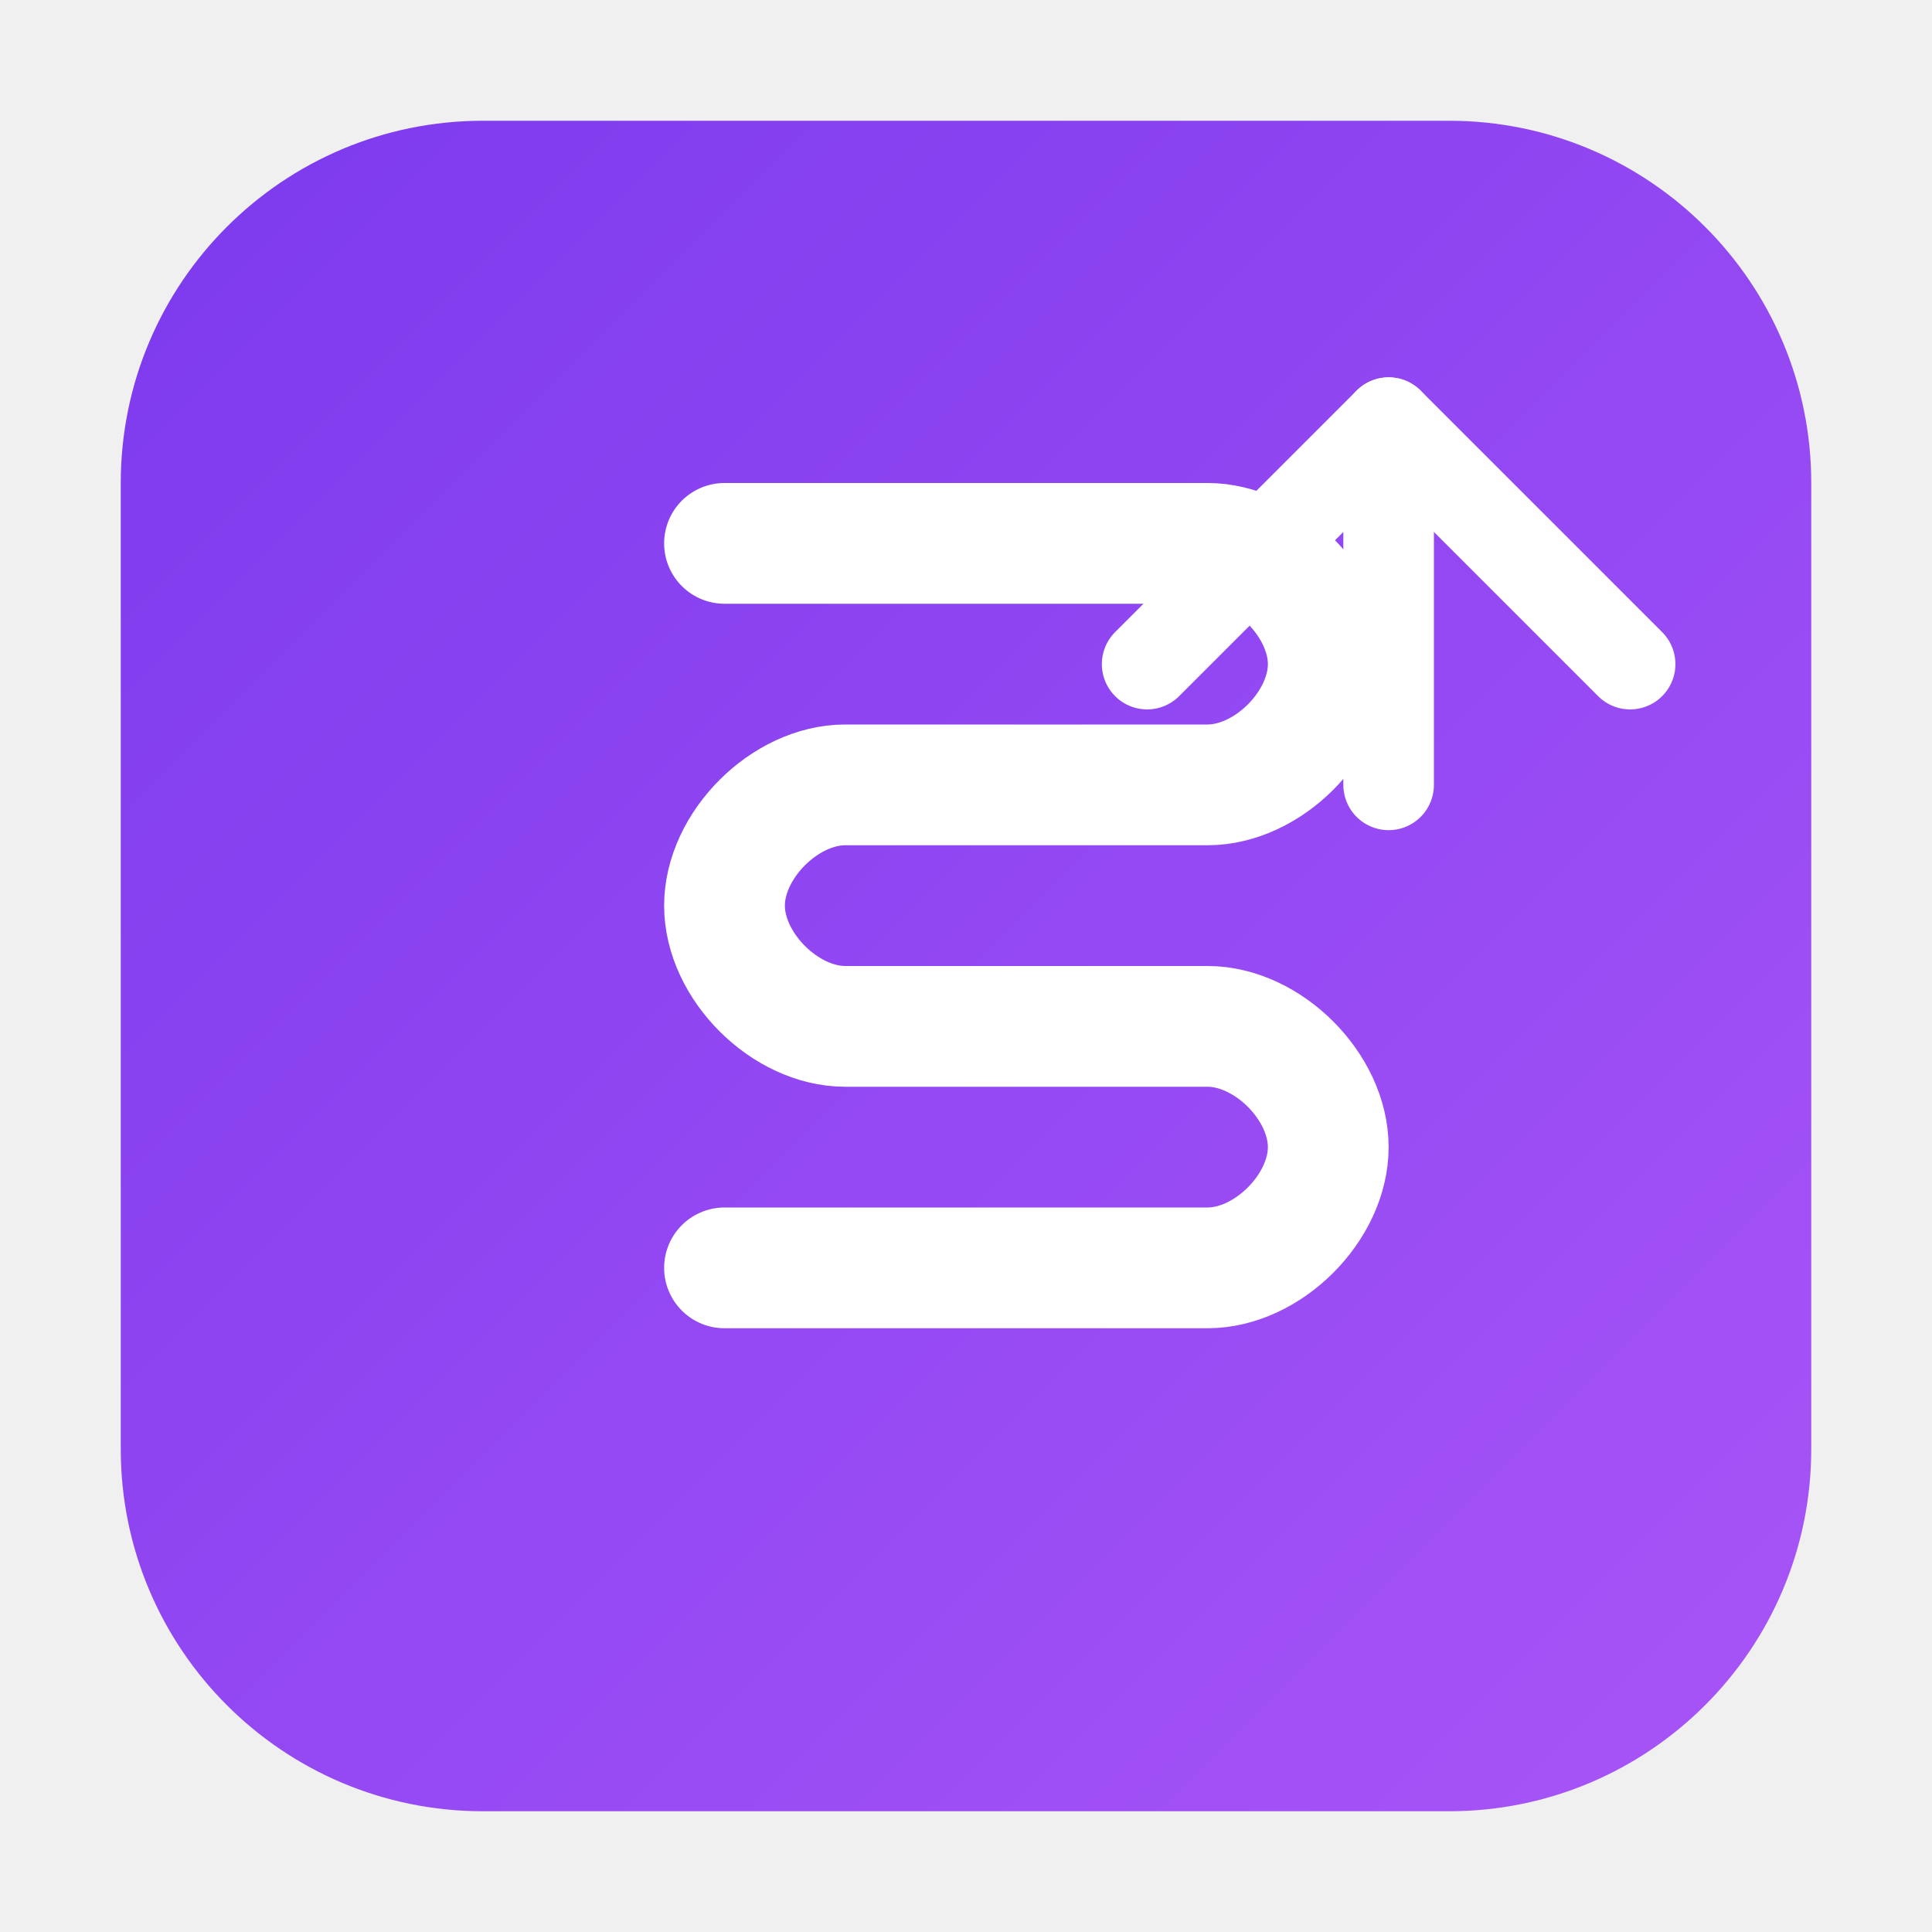
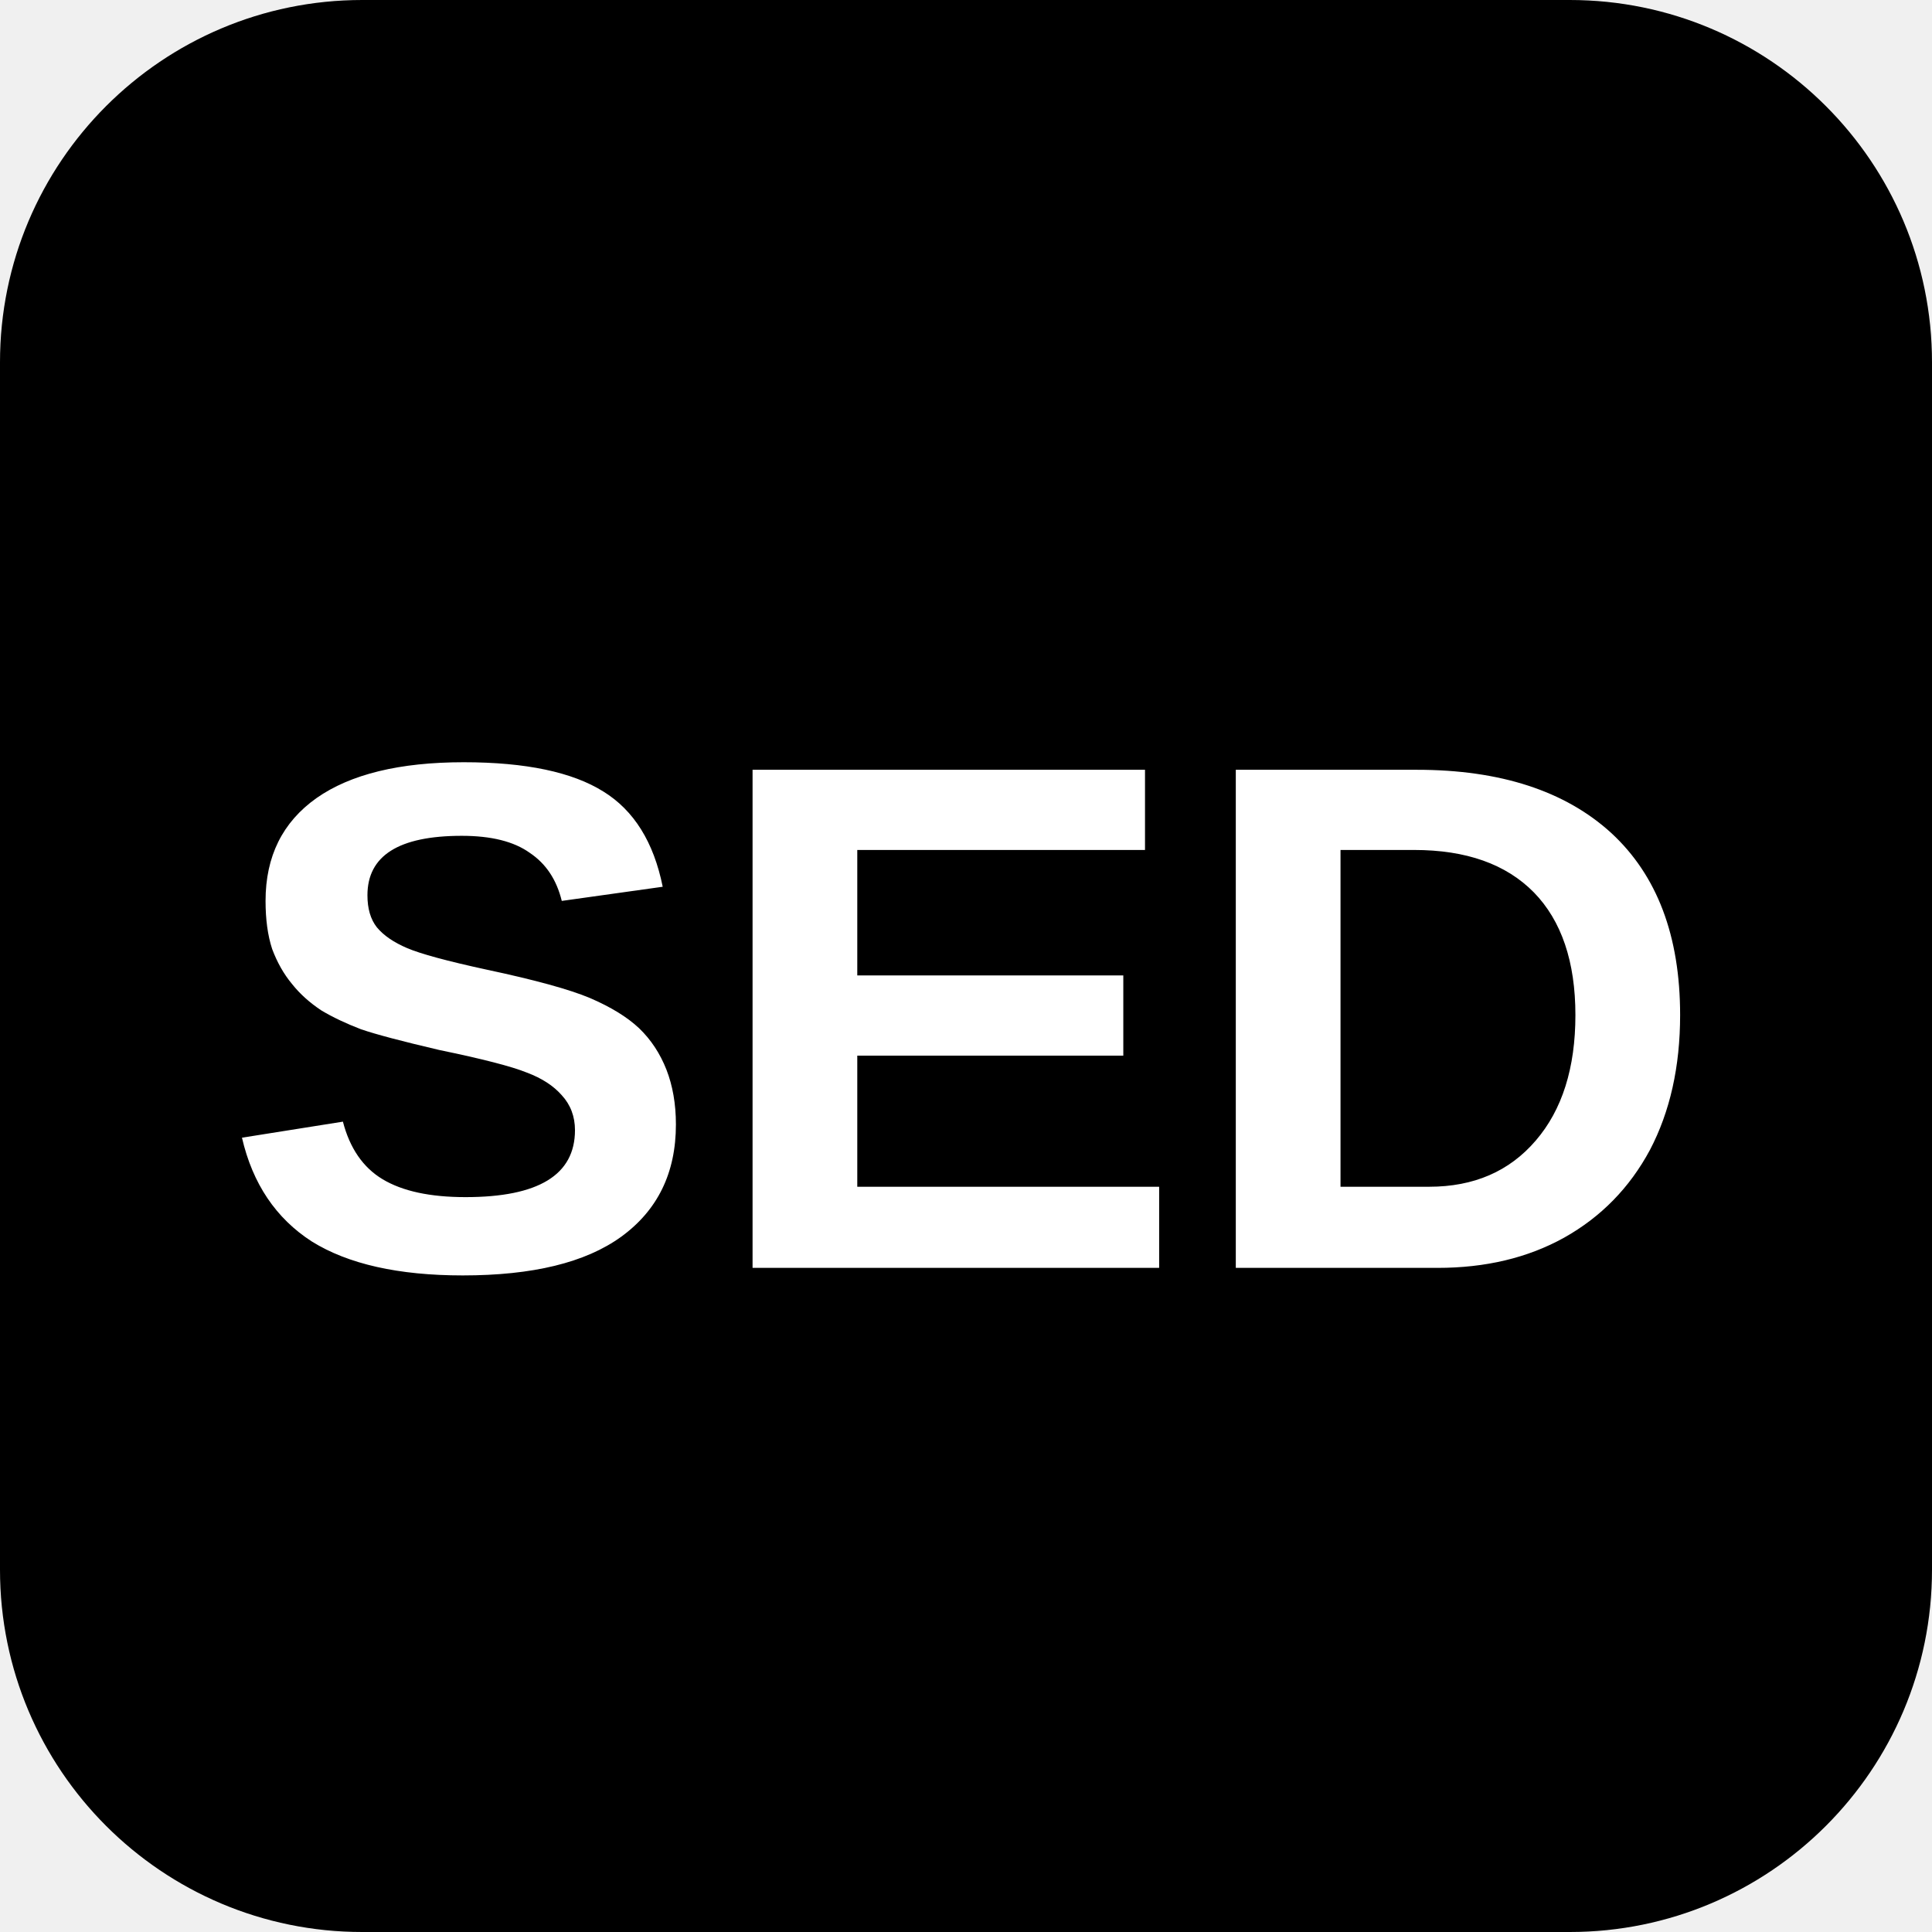
- <svg xmlns="http://www.w3.org/2000/svg" width="64" height="64" viewBox="0 0 64 64" fill="none">
-   <defs>
-     <linearGradient id="modernGradient" x1="0%" y1="0%" x2="100%" y2="100%">
-       <stop offset="0%" style="stop-color:#7c3aed;stop-opacity:1" />
-       <stop offset="100%" style="stop-color:#a855f7;stop-opacity:1" />
-     </linearGradient>
-   </defs>
-   <rect x="4" y="4" width="56" height="56" rx="12" fill="url(#modernGradient)" />
-   <path d="M 24 18 L 40 18 C 42 18 44 20 44 22 C 44 24 42 26 40 26 L 28 26 C 26 26 24 28 24 30 C 24 32 26 34 28 34 L 40 34 C 42 34 44 36 44 38 C 44 40 42 42 40 42 L 24 42" stroke="white" stroke-width="4" stroke-linecap="round" stroke-linejoin="round" fill="none" />
-   <g transform="translate(38, 14)">
-     <path d="M 0 8 L 8 0 L 16 8" stroke="white" stroke-width="3" stroke-linecap="round" stroke-linejoin="round" fill="none" />
-     <line x1="8" y1="0" x2="8" y2="12" stroke="white" stroke-width="3" stroke-linecap="round" />
-   </g>
+ <svg xmlns="http://www.w3.org/2000/svg" width="32" height="32" viewBox="0 0 32 32" fill="none">
+   <rect width="32" height="32" rx="6" fill="#000000" />
+   <text x="16" y="21" font-family="Arial, sans-serif" font-size="12" font-weight="bold" fill="#FFFFFF" text-anchor="middle">SED</text>
</svg>
